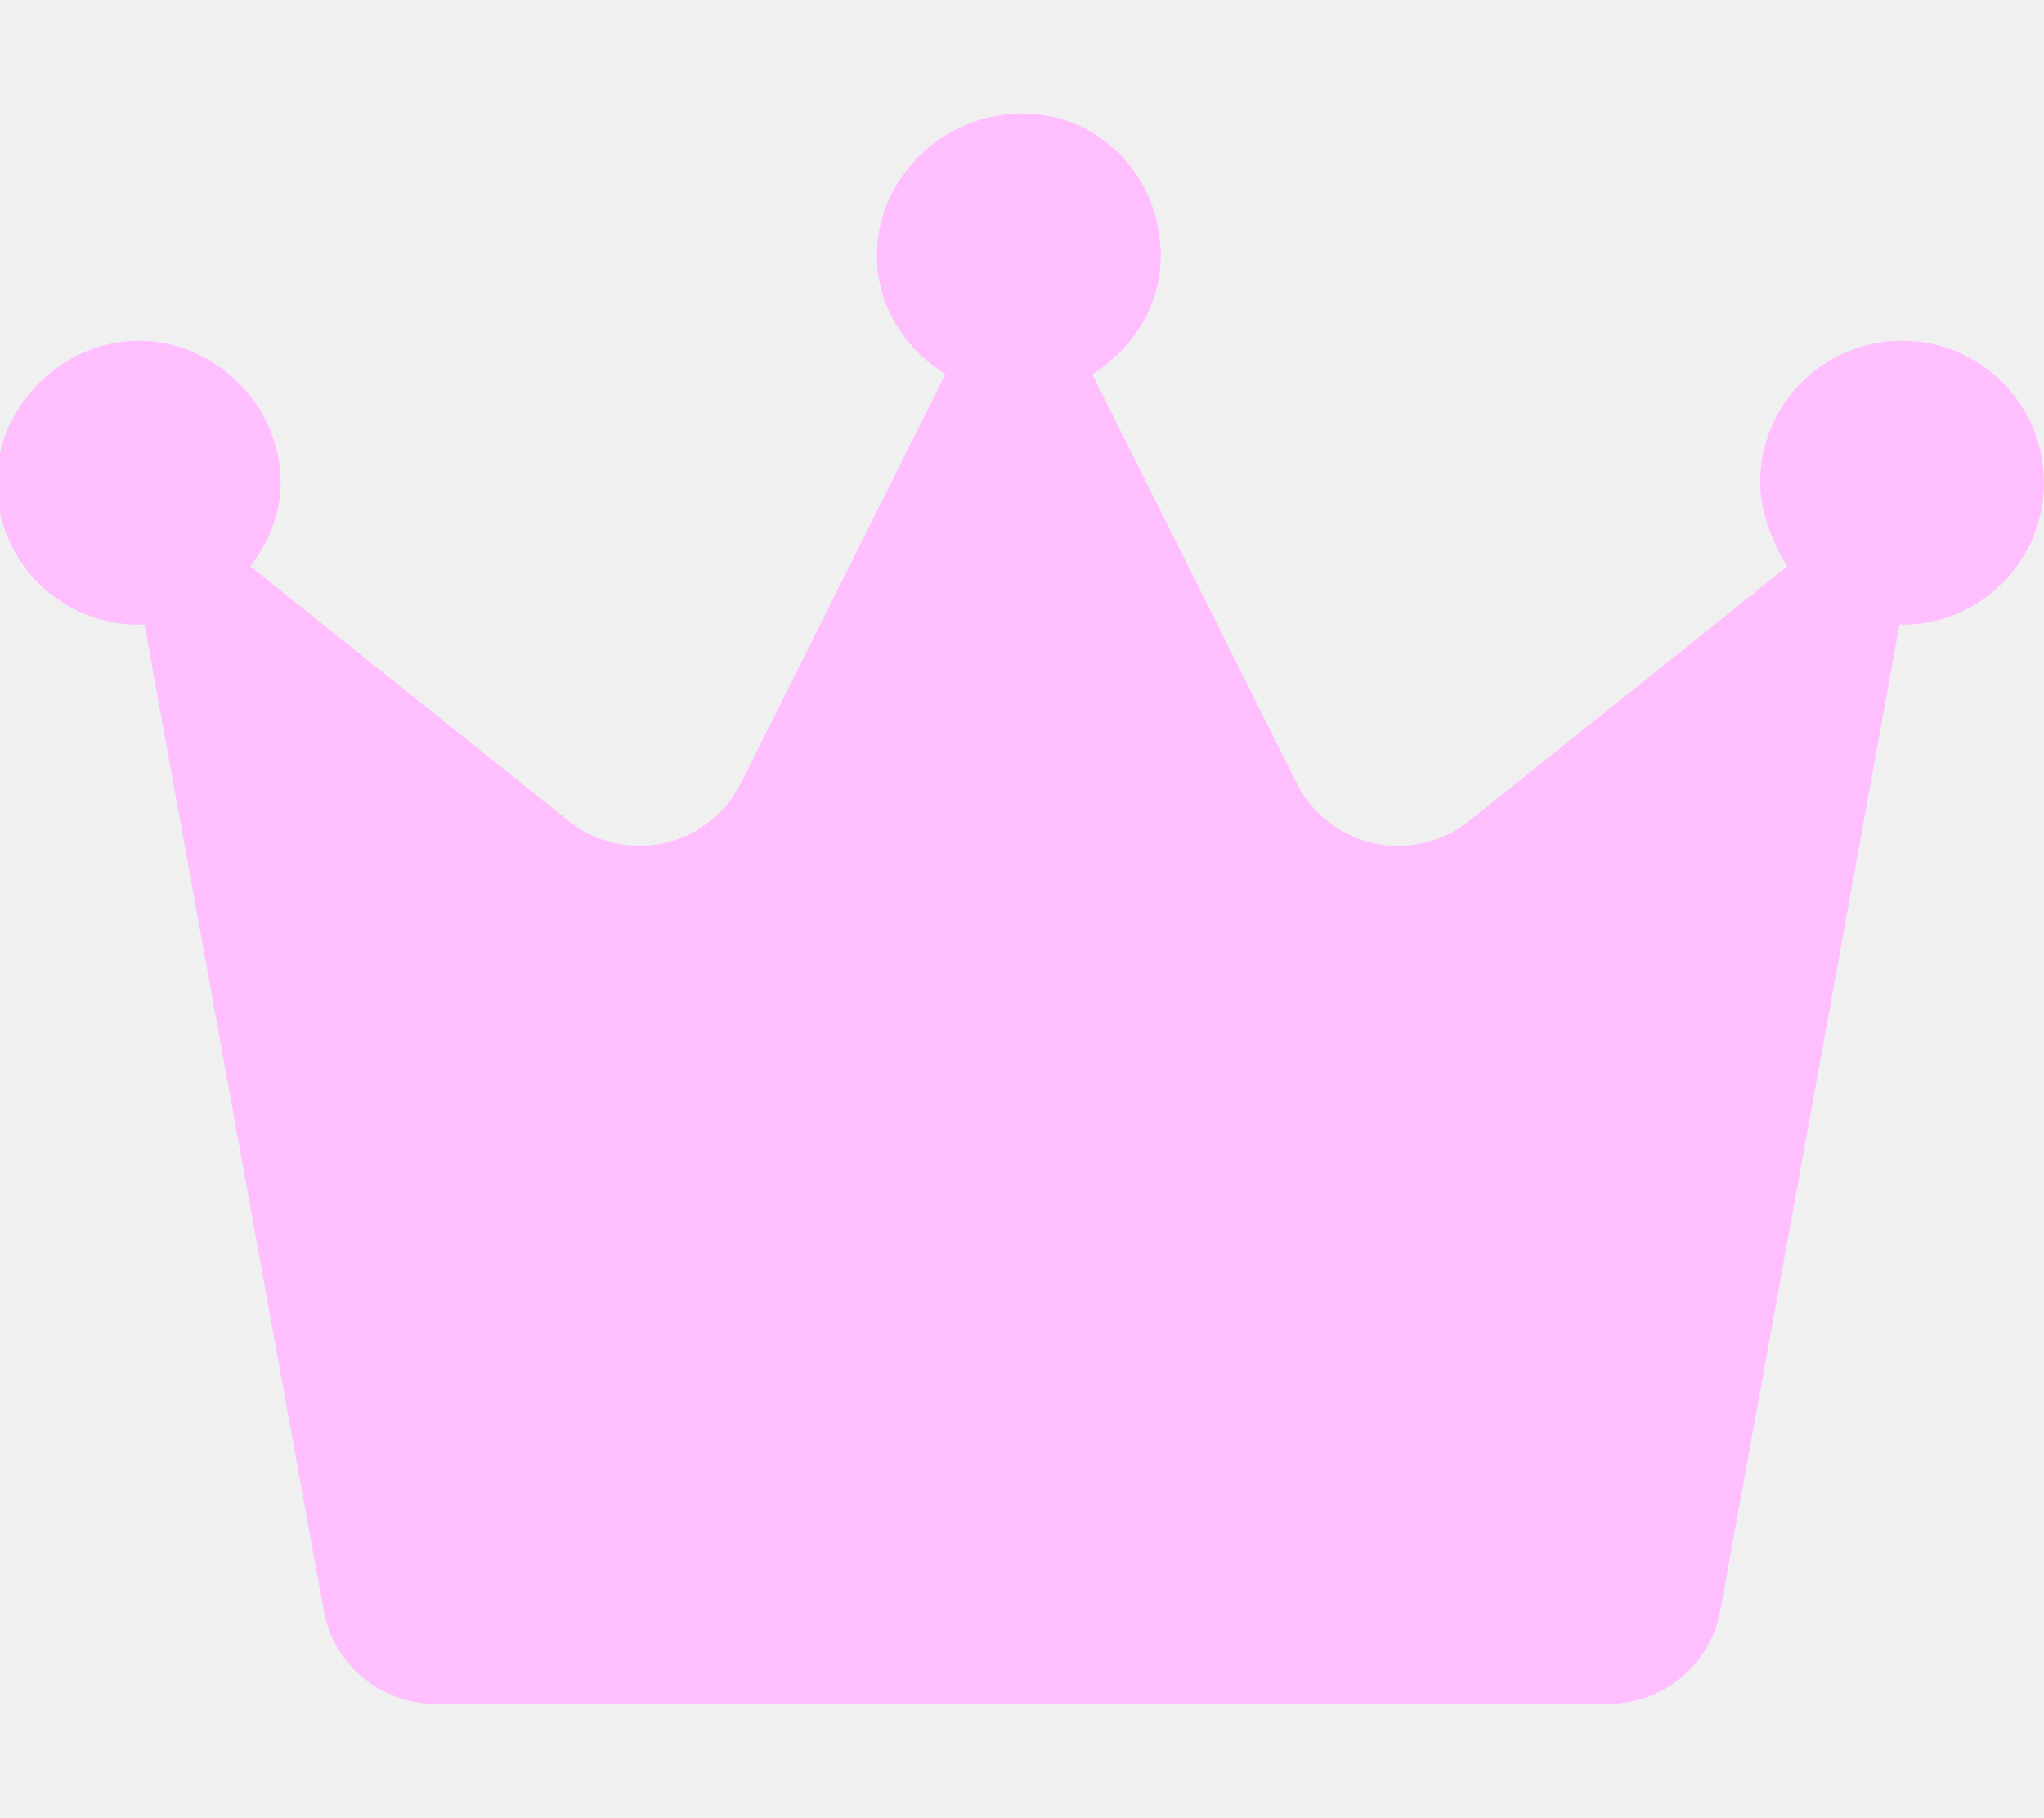
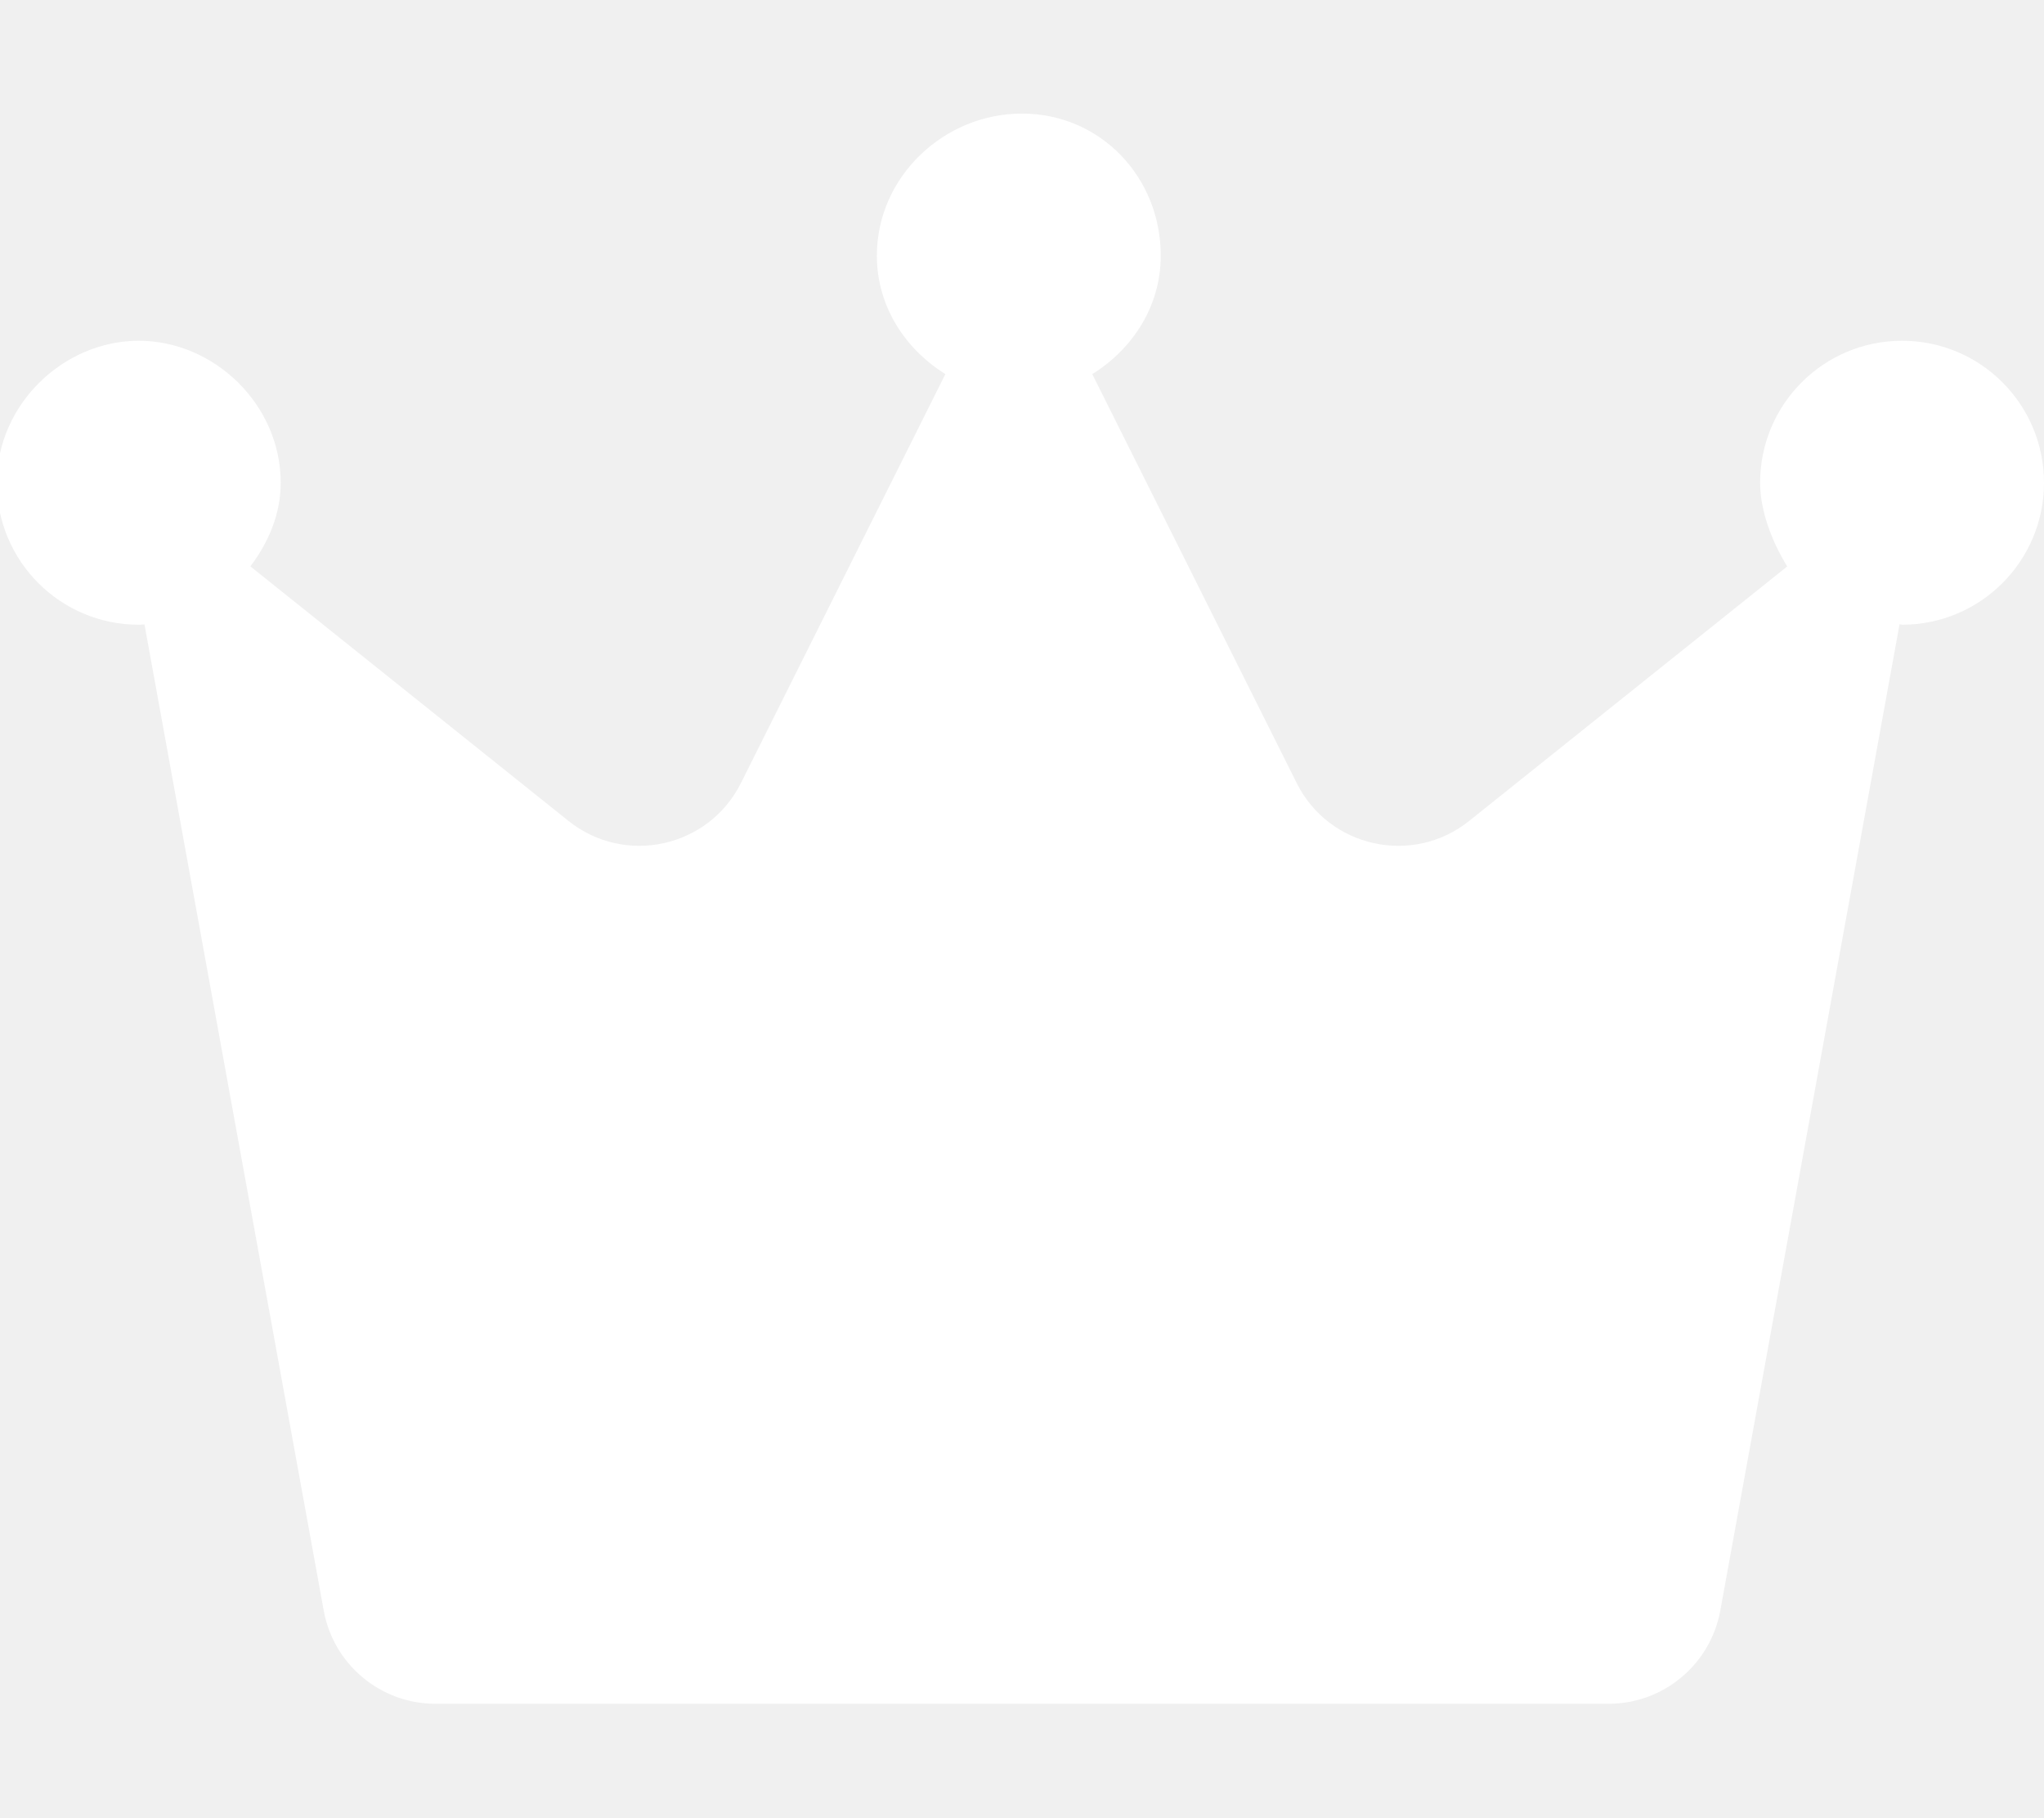
- <svg xmlns="http://www.w3.org/2000/svg" viewBox="0 0 576 512" fill="#ffbfff">
+ <svg xmlns="http://www.w3.org/2000/svg" viewBox="0 0 576 512" fill="#ffffff">
  <path d="M576 136c0 22.09-17.91 40-40 40c-.248 0-.455-.127-.703-.131l-50.52 277.9C482 468.9 468.8 480 453.3 480H122.7c-15.46 0-28.72-11.06-31.48-26.27L40.71 175.9C40.46 175.9 40.25 176 39.1 176c-22.09 0-40-17.91-40-40S17.91 96 39.1 96s40 17.91 40 40c0 8.998-3.521 16.89-8.537 23.57l89.63 71.7c15.91 12.73 39.5 7.544 48.61-10.68l57.6-115.2C255.1 98.34 247.1 86.34 247.1 72C247.1 49.91 265.9 32 288 32s39.1 17.91 39.1 40c0 14.34-7.963 26.34-19.3 33.4l57.6 115.2c9.111 18.22 32.71 23.4 48.61 10.68l89.63-71.7C499.5 152.9 496 144.1 496 136C496 113.9 513.9 96 536 96S576 113.9 576 136z" />
</svg>
